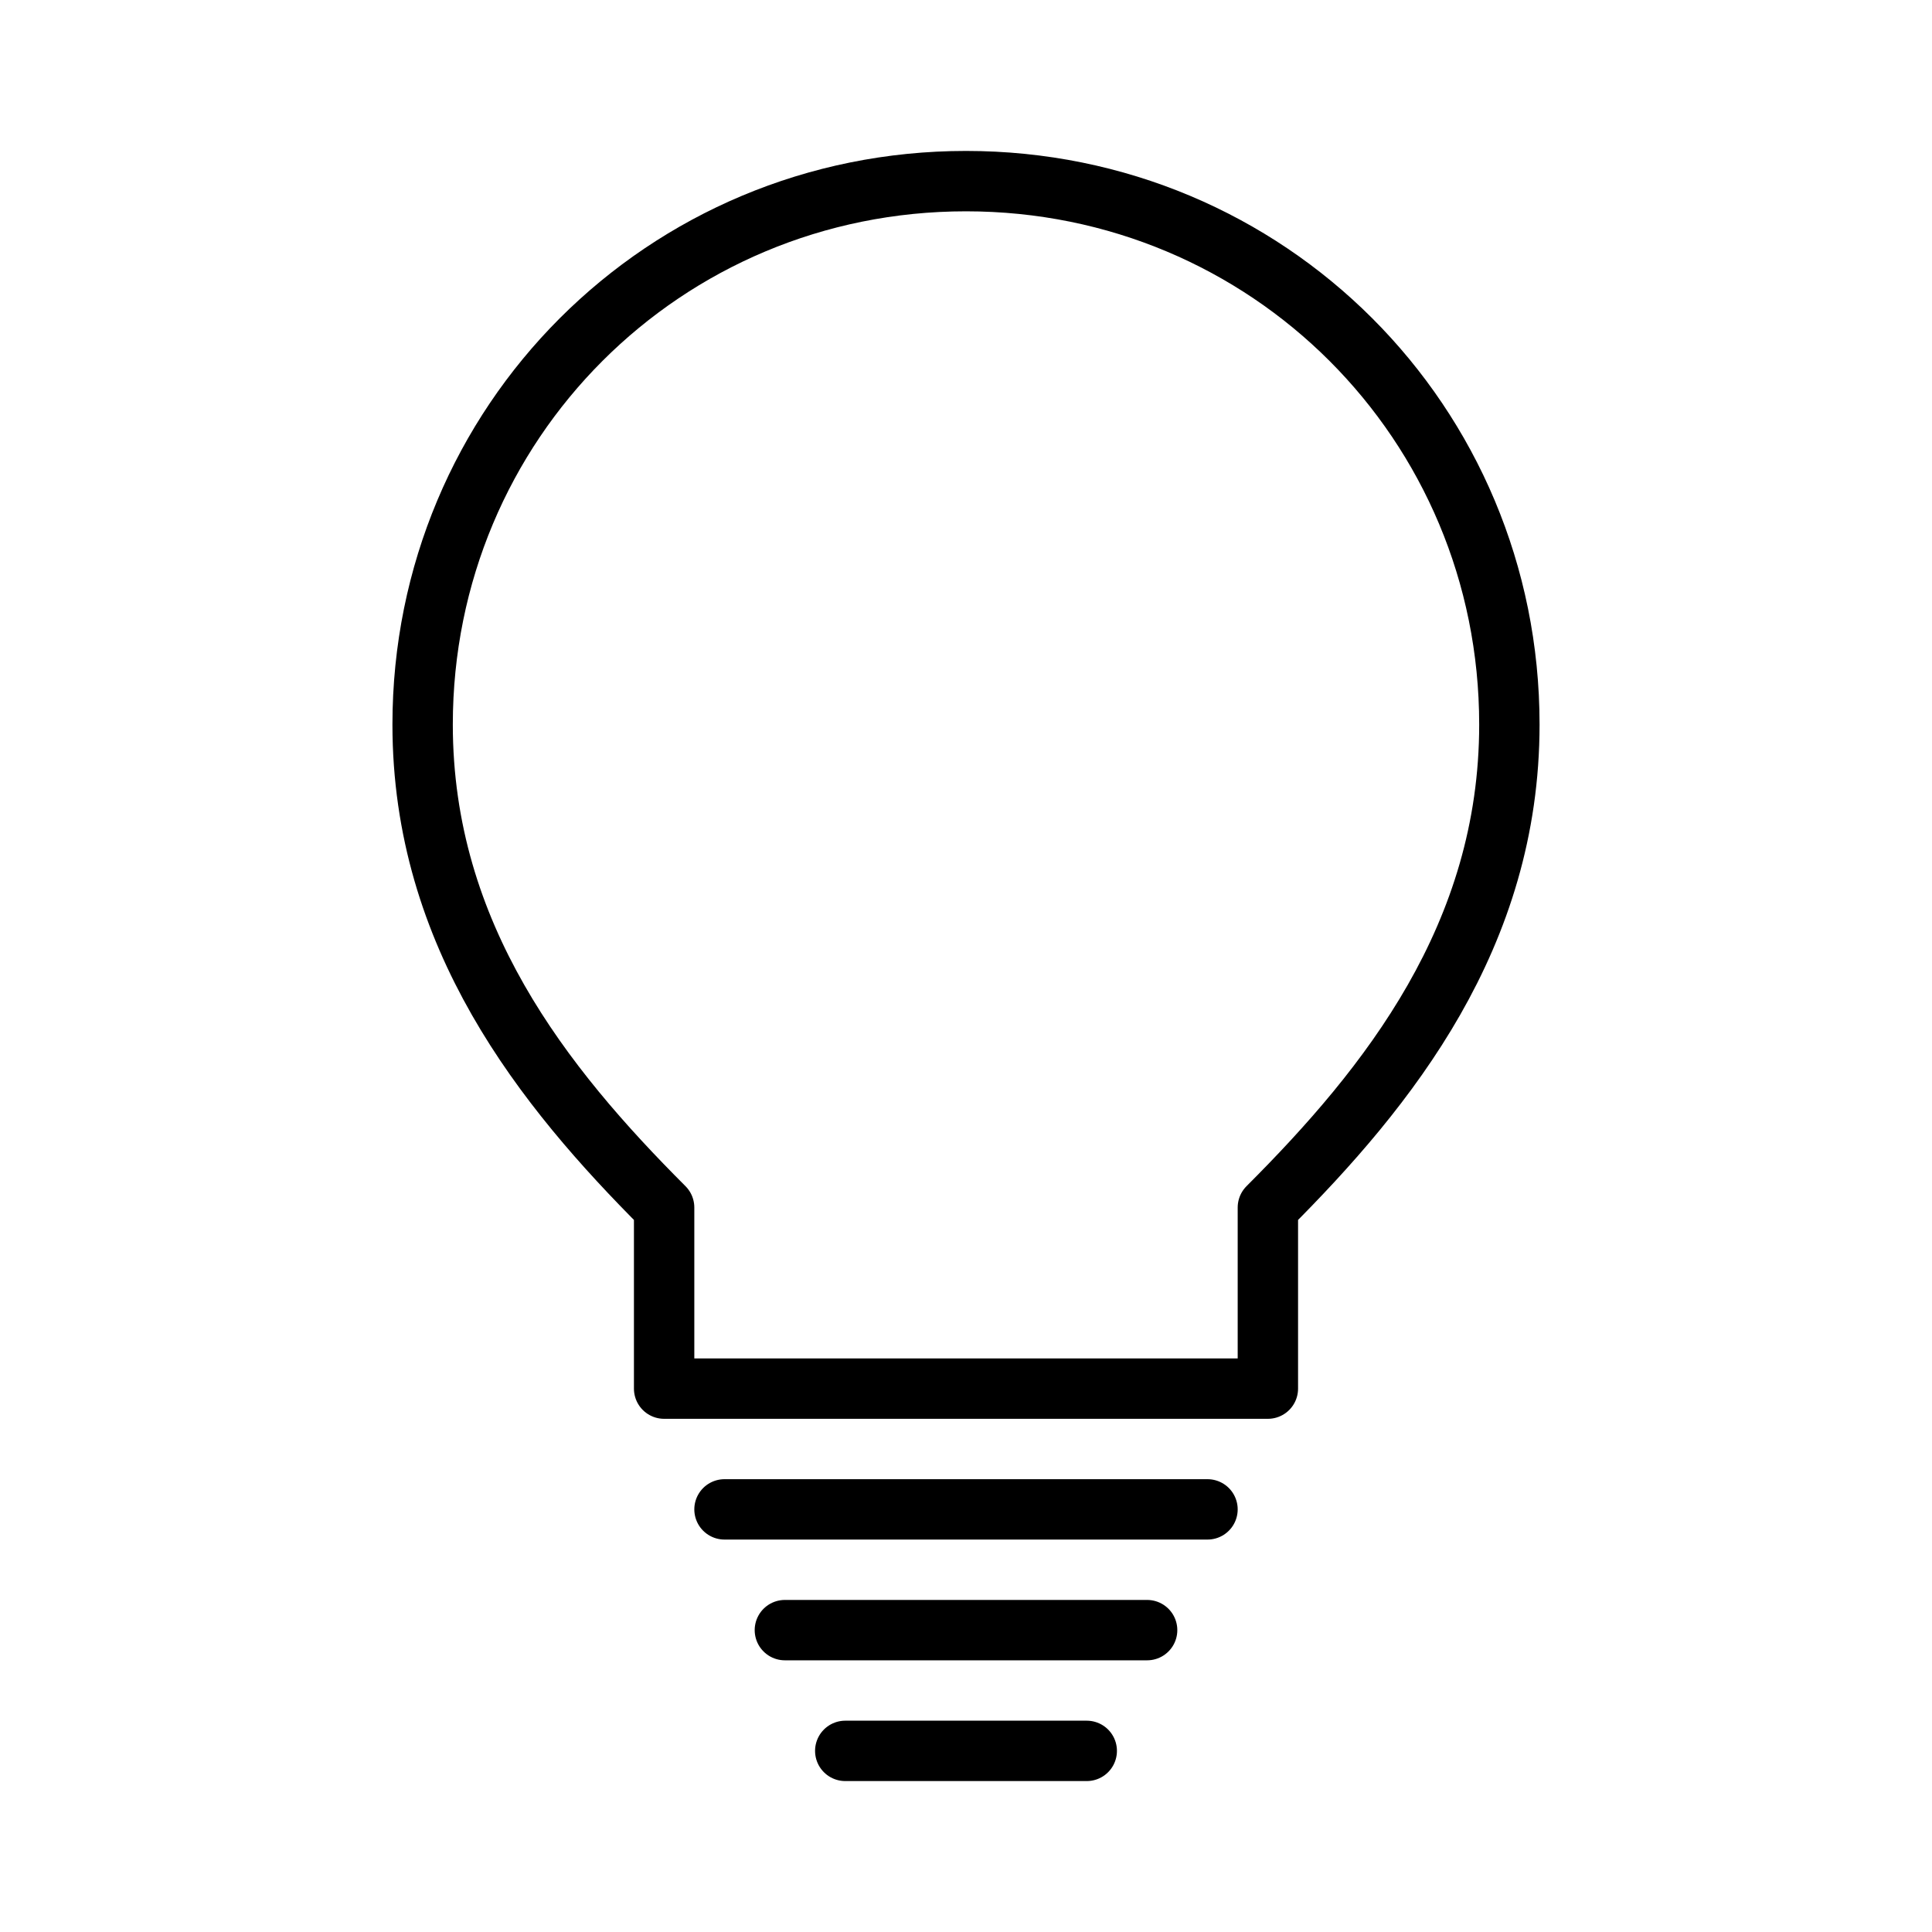
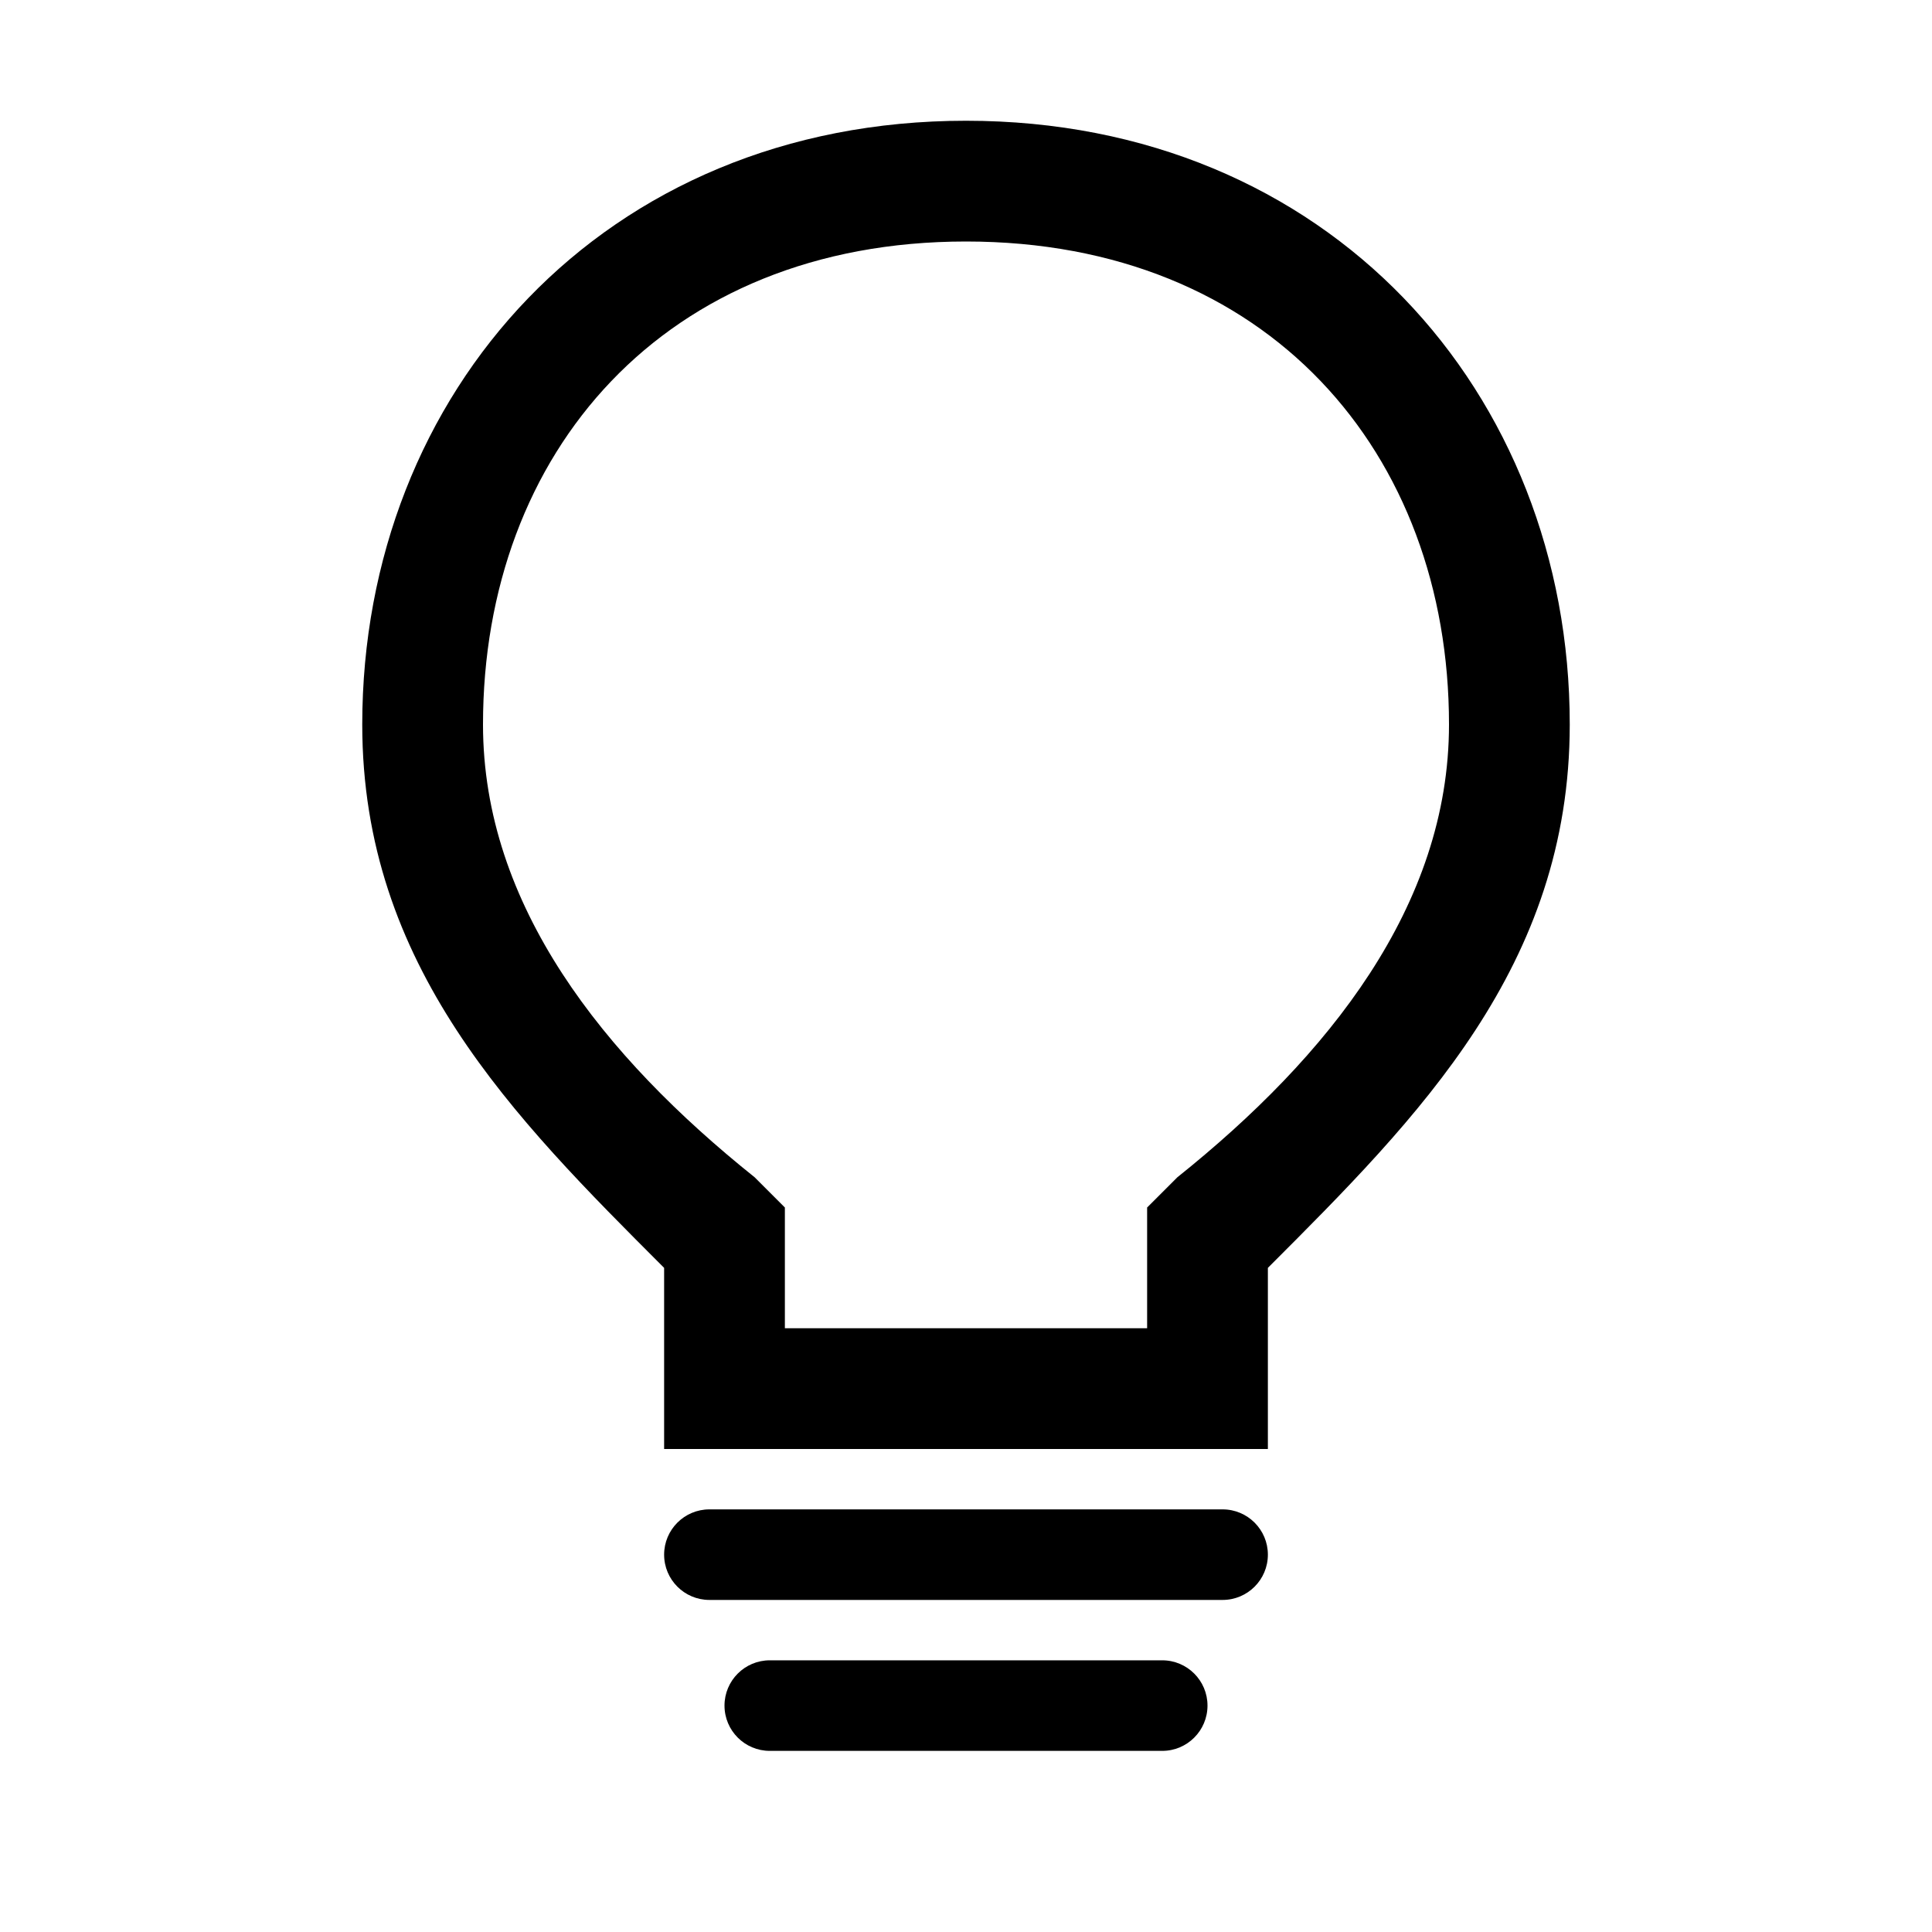
<svg xmlns="http://www.w3.org/2000/svg" viewBox="0 0 64 64">
-   <path d="M32 6 C22 6 14 14 14 24 C14 31 18 36 22 40 L22 46 L42 46 L42 40 C46 36 50 31 50 24 C50 14 42 6 32 6 Z" fill="none" stroke="black" stroke-width="2" stroke-linejoin="round" />
-   <line x1="24" y1="50" x2="40" y2="50" stroke="black" stroke-width="2" stroke-linecap="round" />
-   <line x1="26" y1="54" x2="38" y2="54" stroke="black" stroke-width="2" stroke-linecap="round" />
-   <line x1="28" y1="58" x2="36" y2="58" stroke="black" stroke-width="2" stroke-linecap="round" />
+   <path d="M32 4 C20 4 12 13 12 24 C12 32 17 37 22 42 L22 48 L42 48 L42 42 C47 37 52 32 52 24 C52 13 44 4 32 4 Z M32 8 C42 8 48 15 48 24 C48 30 44 35 39 39 L38 40 L38 44 L26 44 L26 40 L25 39 C20 35 16 30 16 24 C16 15 22 8 32 8 Z" fill="black" fill-rule="evenodd" />
+   <rect x="22" y="50" width="20" height="3" rx="1.5" fill="black" />
+   <rect x="24" y="55" width="16" height="3" rx="1.5" fill="black" />
</svg>
